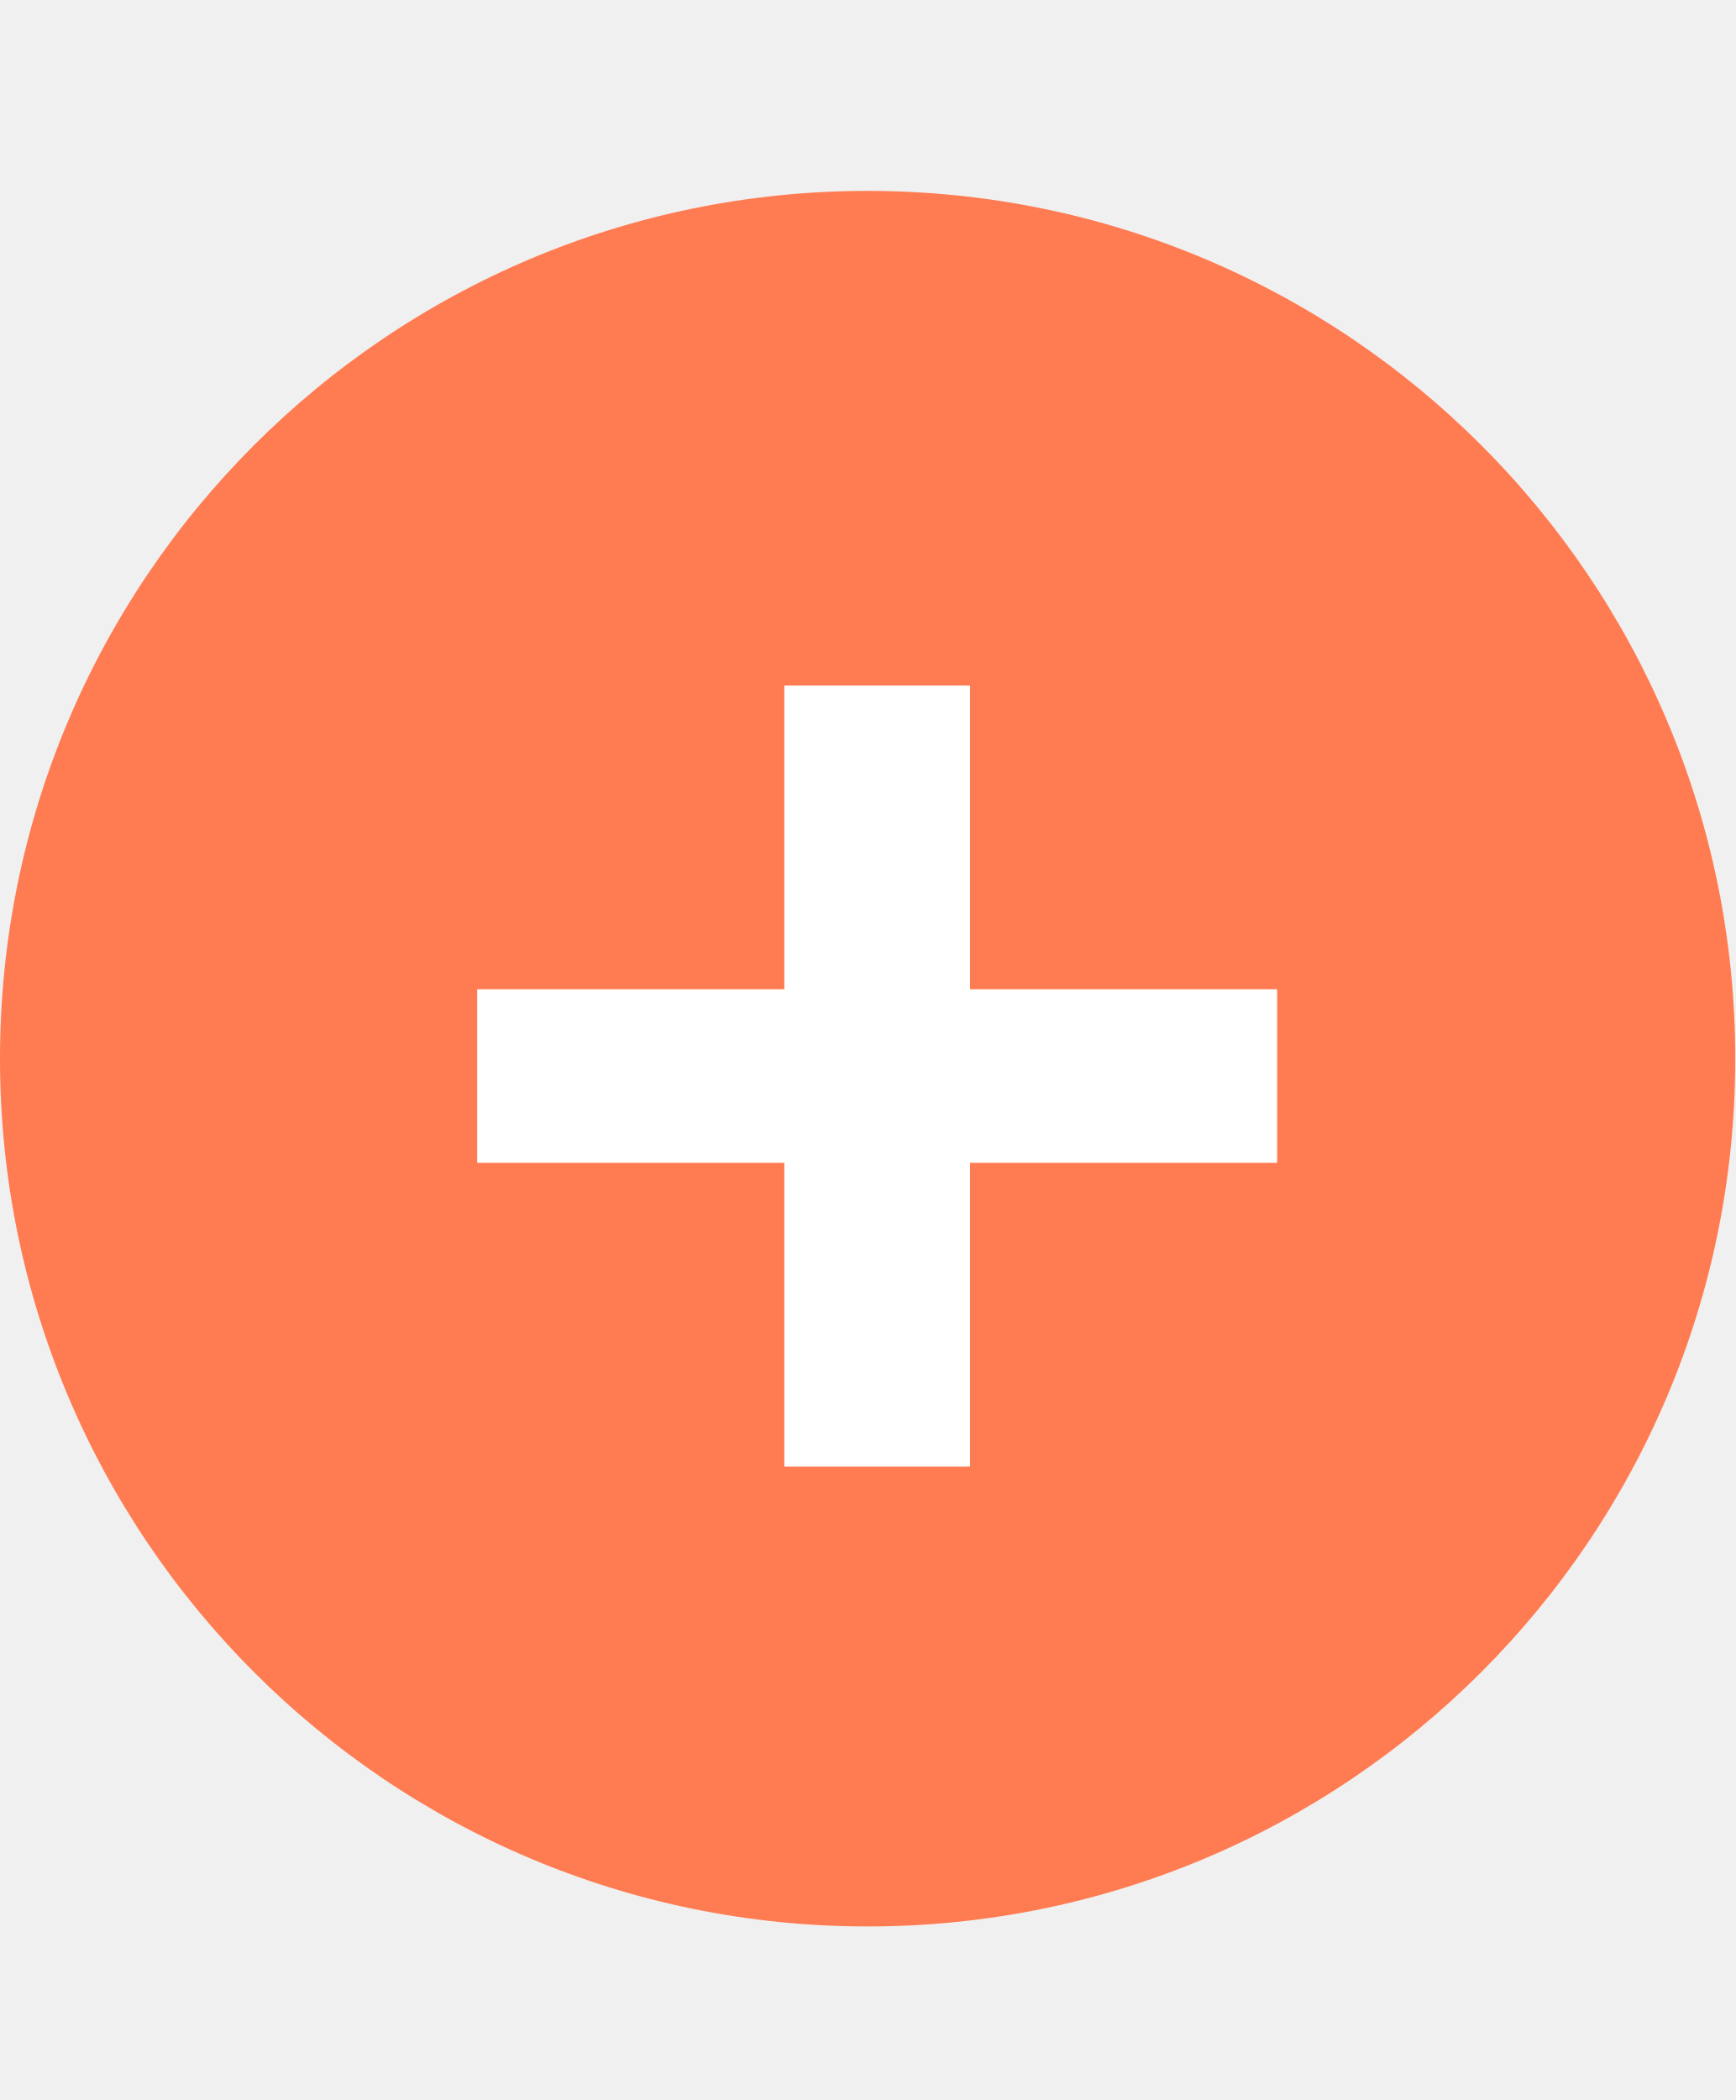
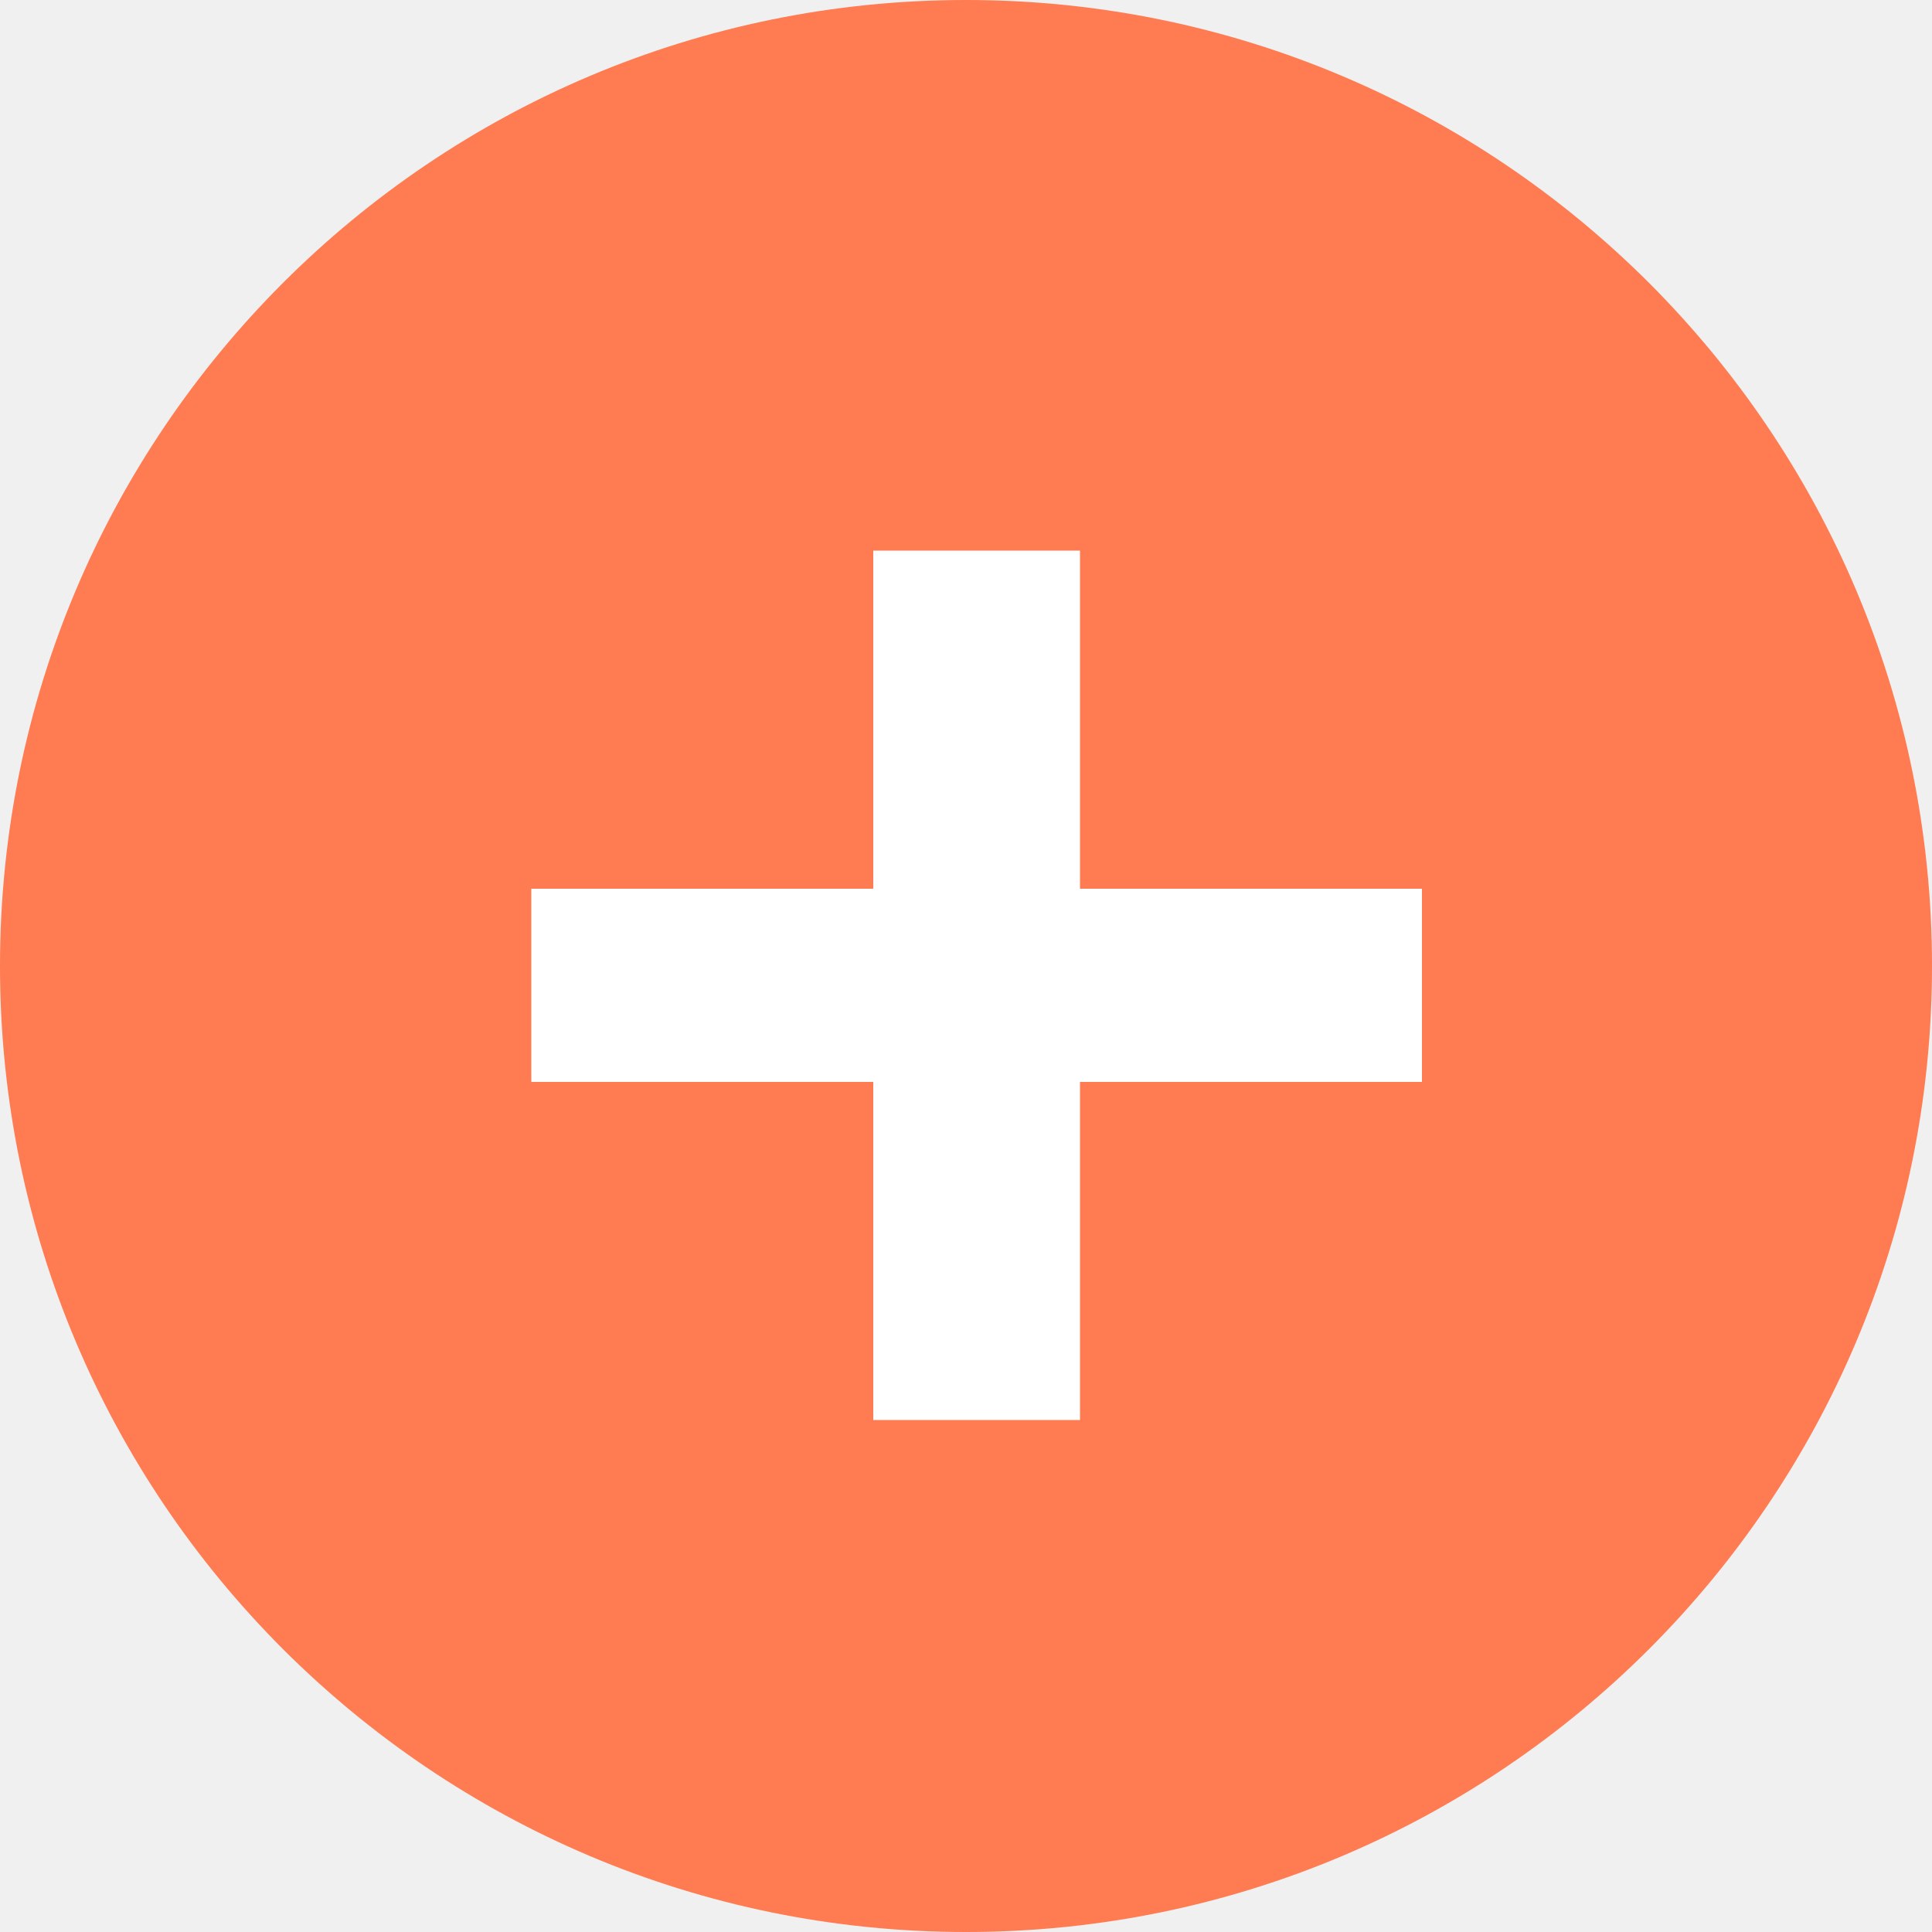
- <svg xmlns="http://www.w3.org/2000/svg" width="100" height="121" viewBox="0 0 100 121" fill="none">
-   <circle cx="50" cy="61" r="50" fill="#FF7B51" />
-   <path d="M73.6 67H55.9V84.5H45.2V67H27.5V57H45.2V39.5H55.9V57H73.6V67Z" fill="white" />
+ <svg xmlns="http://www.w3.org/2000/svg" width="100" height="100" viewBox="0 0 100 100" fill="none">
+   <circle cx="50" cy="50" r="50" fill="#FF7B51" />
+   <path d="M73.6 56H55.9V73.5H45.2V56H27.5V46H45.2V28.5H55.9V46H73.6V56Z" fill="white" />
</svg>
